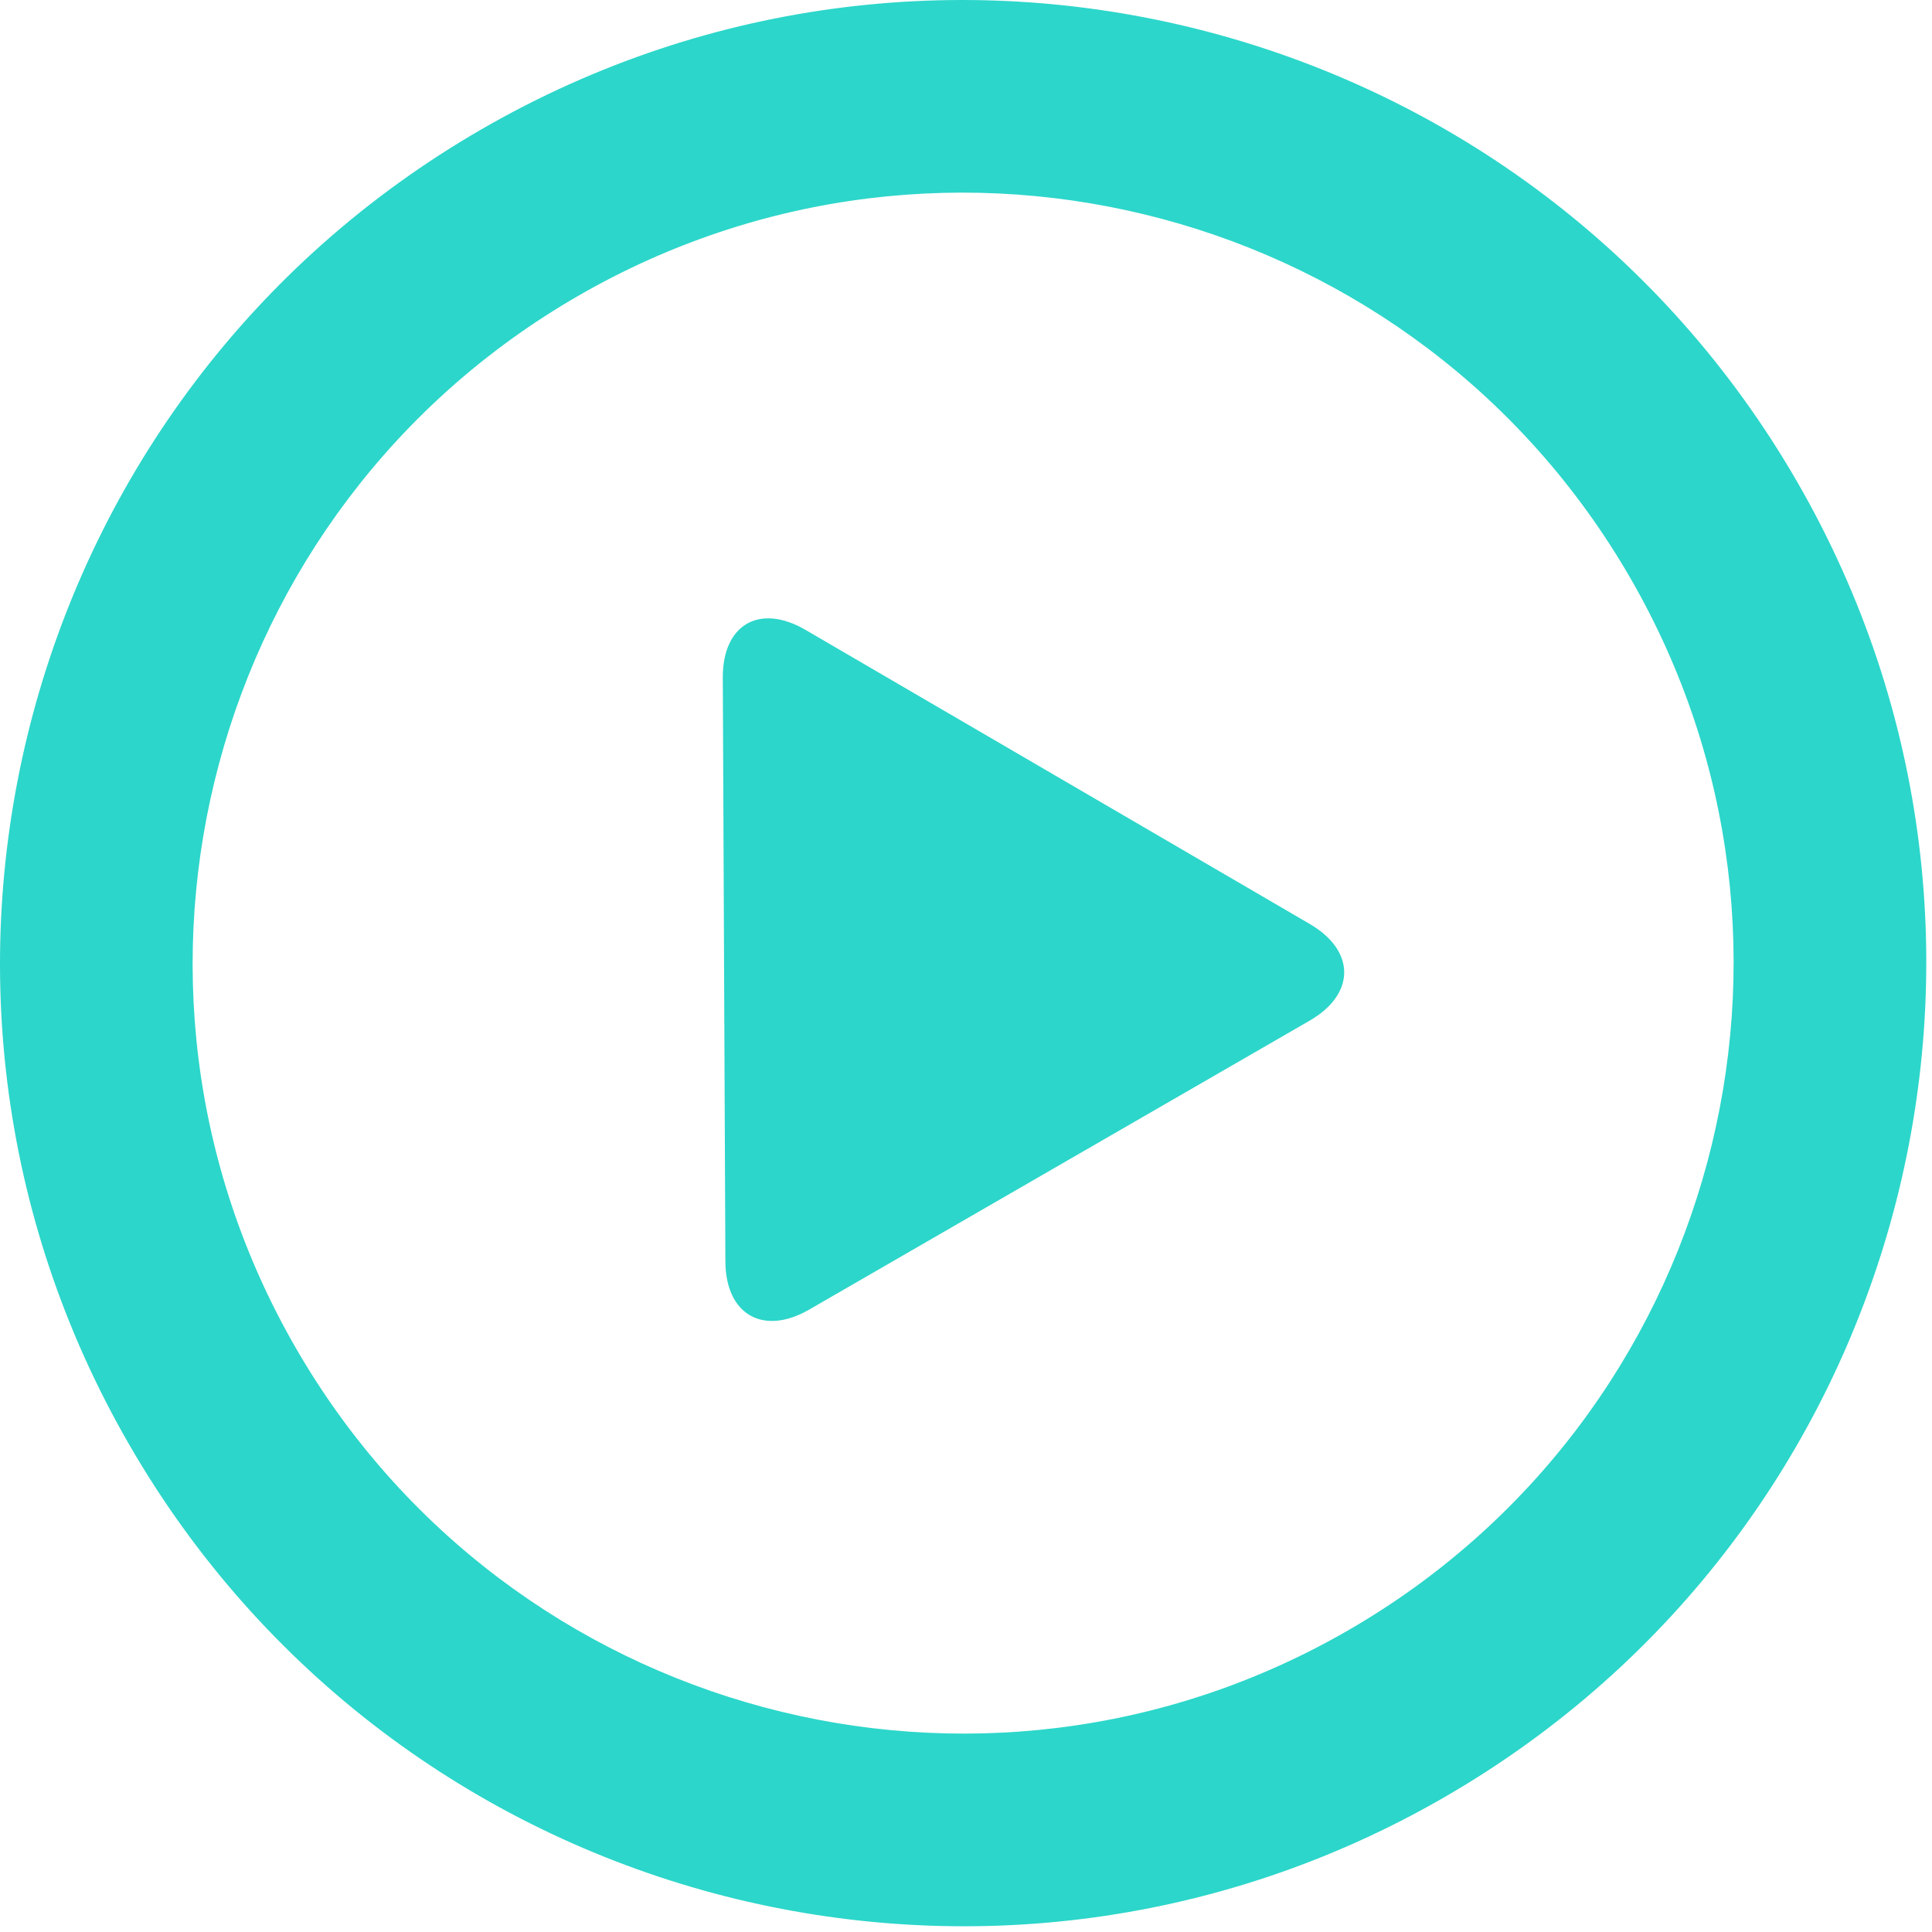
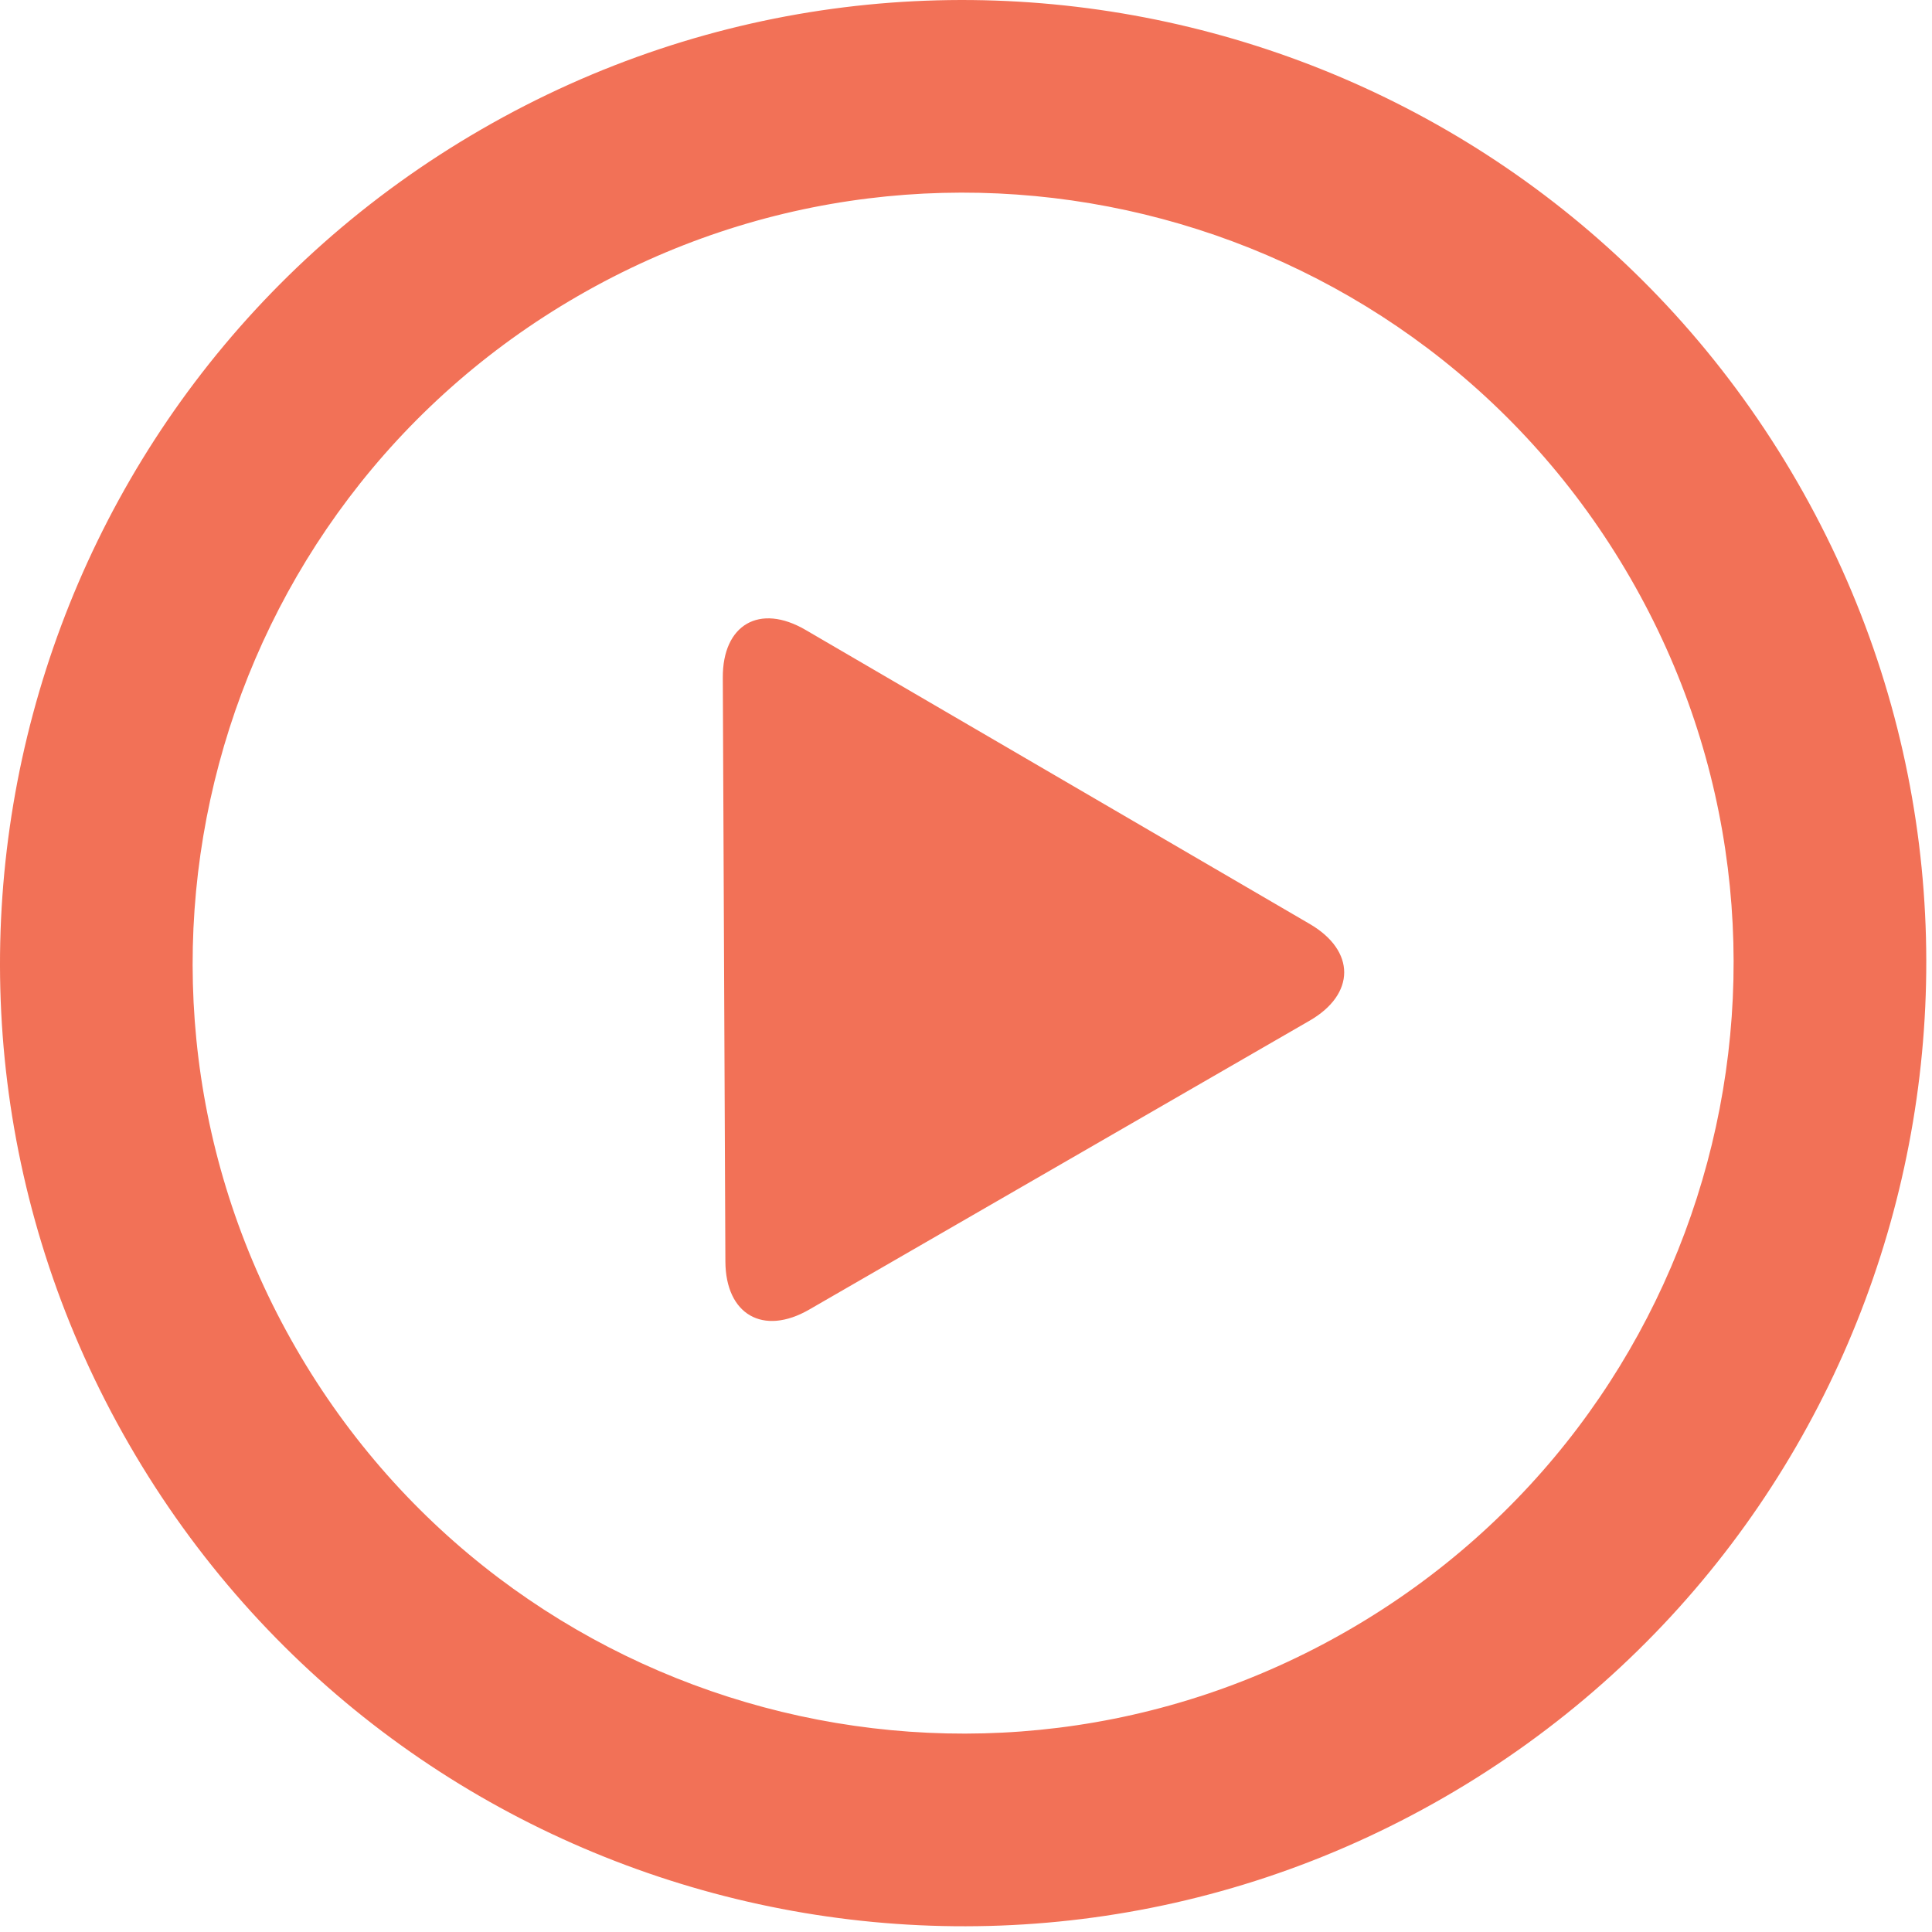
<svg xmlns="http://www.w3.org/2000/svg" height="315" viewBox="0 0 315 315" width="315">
-   <path d="m293.002 78.53c-43.356-75.095-139.384-100.826-214.473-57.462-75.095 43.35-100.827 139.374-57.463 214.466 43.35 75.095 139.375 100.83 214.465 57.47 75.096-43.365 100.84-139.384 57.471-214.474zm-73.168 187.271c-60.067 34.692-136.894 14.106-171.576-45.973-34.69-60.067-14.097-136.893 45.972-171.568 60.071-34.69 136.894-14.106 171.578 45.971 34.685 60.076 14.098 136.886-45.974 171.57zm-6.279-115.149-82.214-47.949c-7.492-4.374-13.535-.877-13.493 7.789l.421 95.174c.038 8.664 6.155 12.191 13.669 7.851l81.585-47.103c7.506-4.332 7.522-11.388.032-15.762z" fill="#2cd6ca" />
+   <path d="m293.002 78.53c-43.356-75.095-139.384-100.826-214.473-57.462-75.095 43.35-100.827 139.374-57.463 214.466 43.35 75.095 139.375 100.83 214.465 57.47 75.096-43.365 100.84-139.384 57.471-214.474zm-73.168 187.271c-60.067 34.692-136.894 14.106-171.576-45.973-34.69-60.067-14.097-136.893 45.972-171.568 60.071-34.69 136.894-14.106 171.578 45.971 34.685 60.076 14.098 136.886-45.974 171.57zm-6.279-115.149-82.214-47.949c-7.492-4.374-13.535-.877-13.493 7.789l.421 95.174c.038 8.664 6.155 12.191 13.669 7.851l81.585-47.103c7.506-4.332 7.522-11.388.032-15.762z" fill="#f27157" />
</svg>
